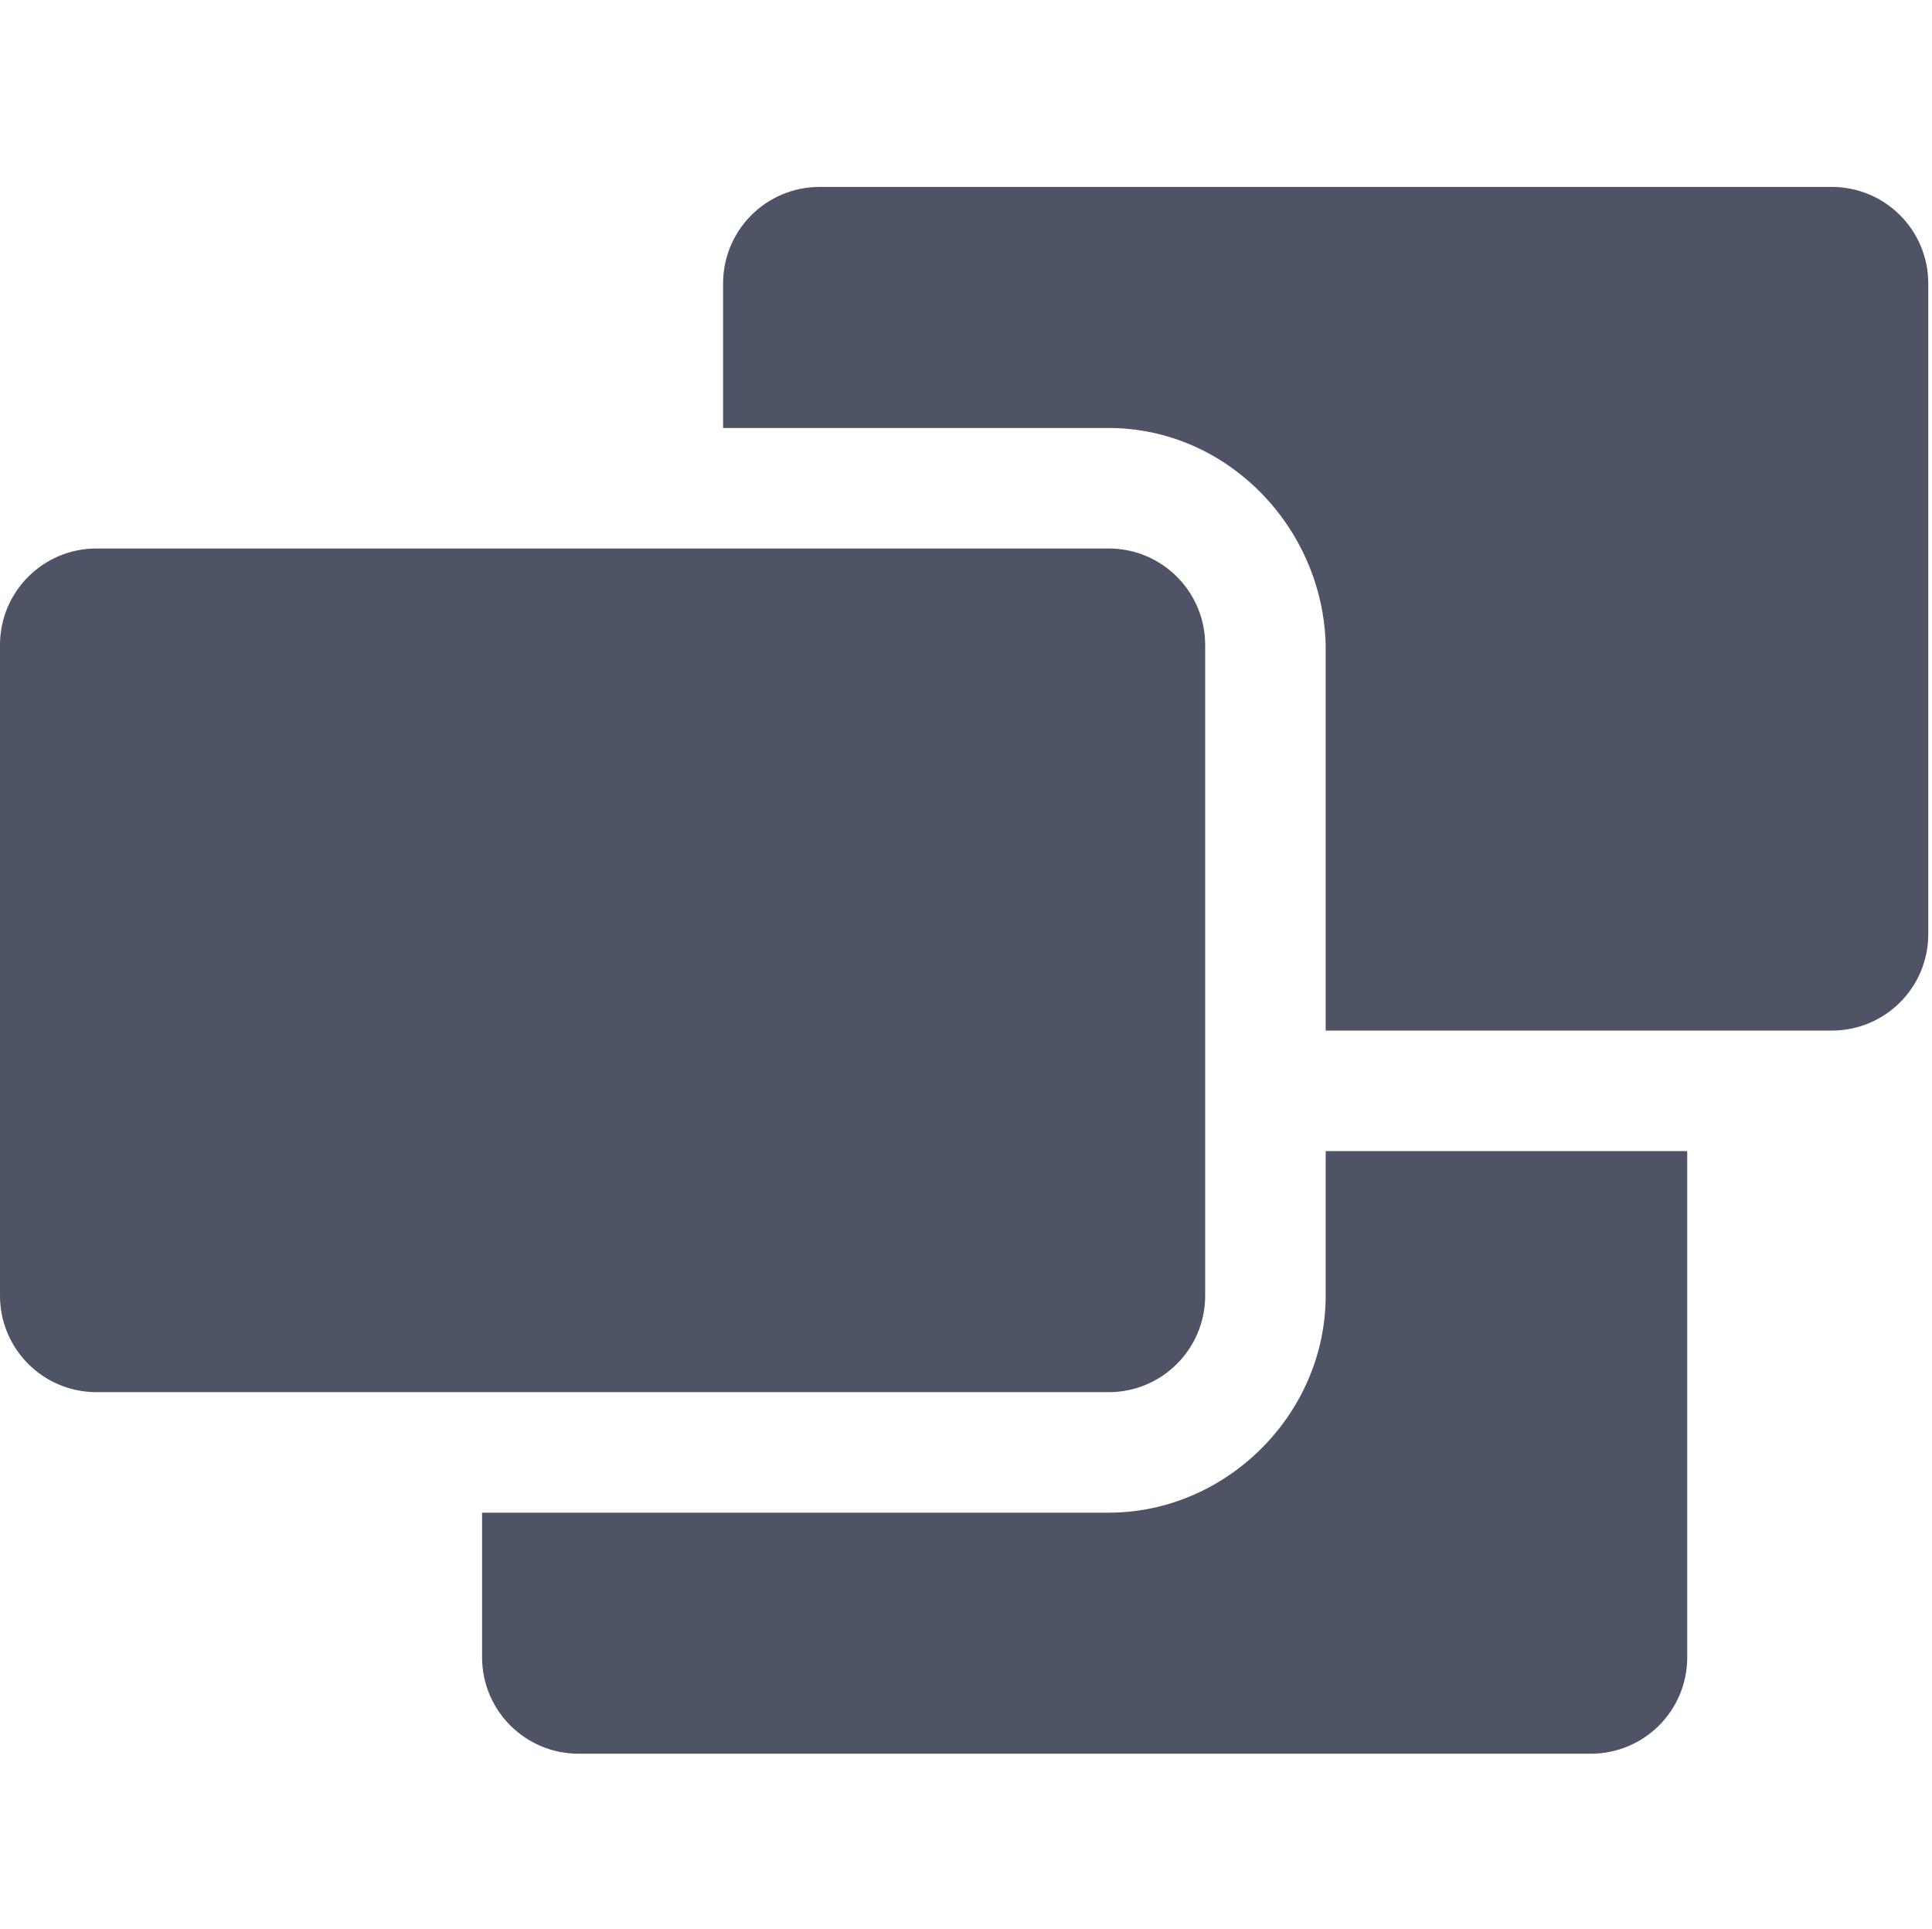
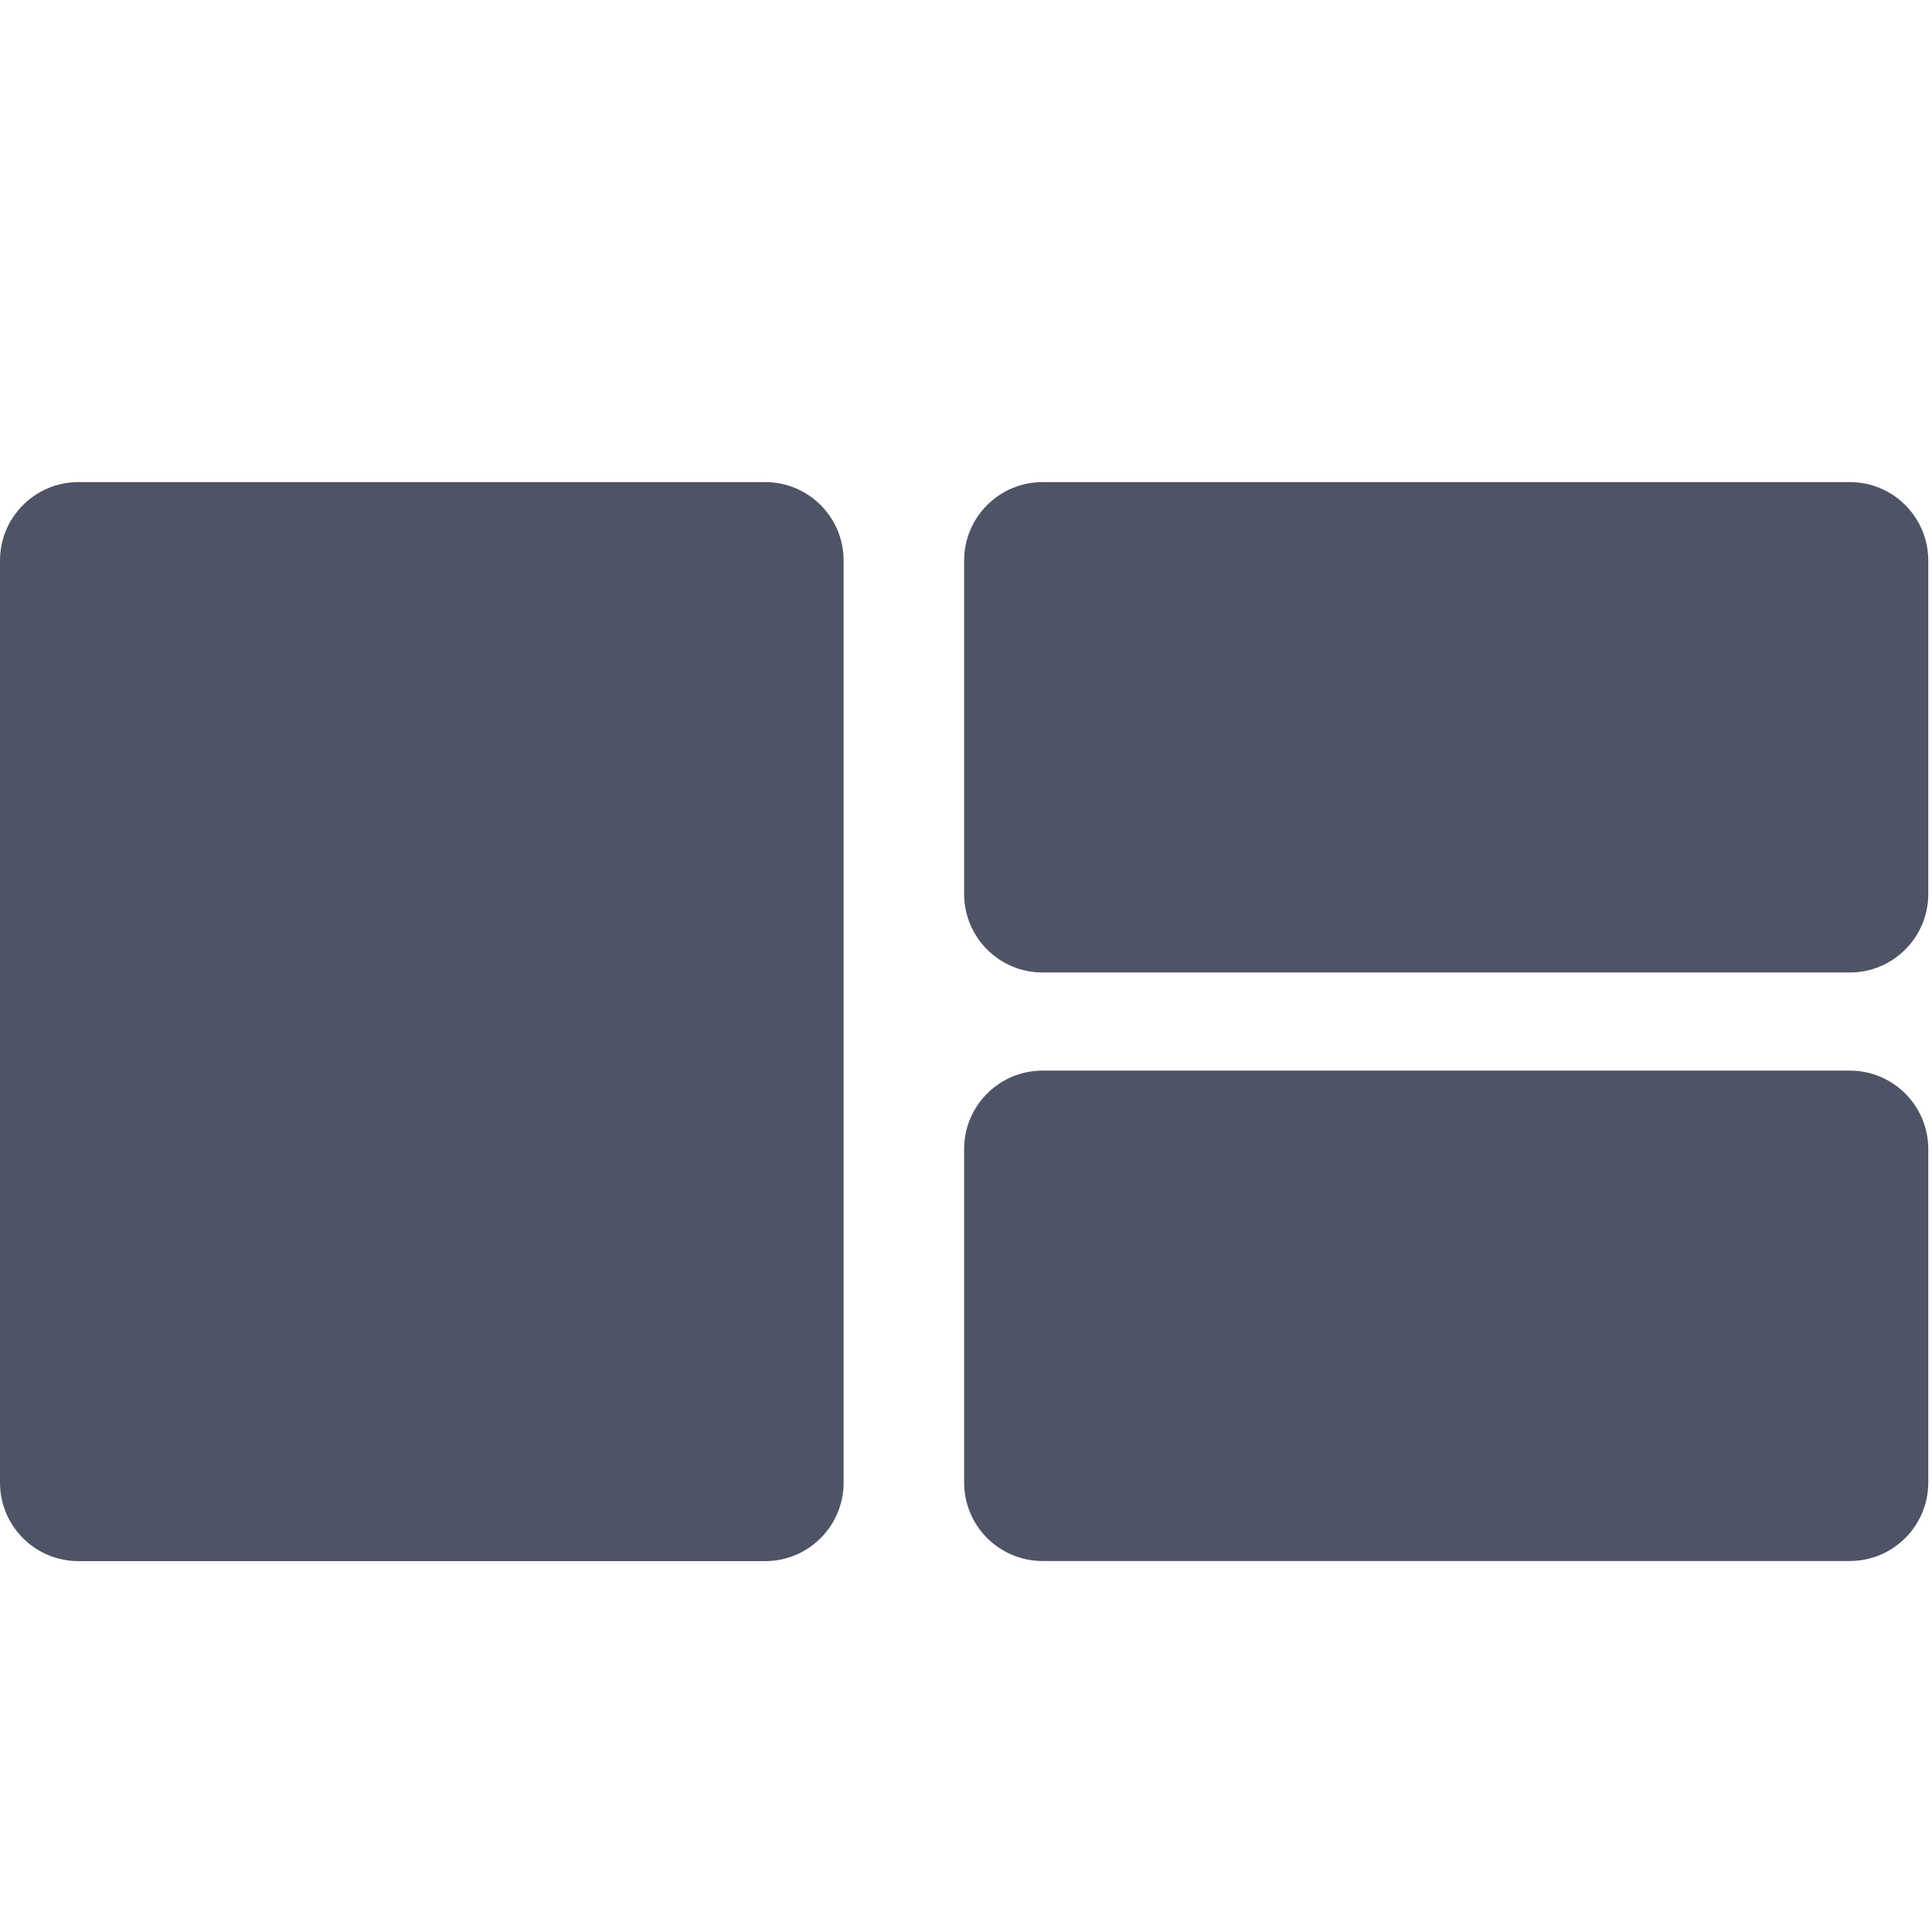
<svg xmlns="http://www.w3.org/2000/svg" xmlns:ns1="http://www.openswatchbook.org/uri/2009/osb" width="16.031" version="1.1" style="enable-background:new" id="svg7384" height="16">
  <defs id="defs7386">
    <linearGradient ns1:paint="solid" id="linearGradient8297">
      <stop style="stop-color:#000000;stop-opacity:1;" offset="0" id="stop8295" />
    </linearGradient>
    <linearGradient ns1:paint="solid" id="linearGradient6882">
      <stop style="stop-color:#555555;stop-opacity:1;" offset="0" id="stop6884" />
    </linearGradient>
    <linearGradient ns1:paint="solid" id="linearGradient5606">
      <stop style="stop-color:#000000;stop-opacity:1;" offset="0" id="stop5608" />
    </linearGradient>
    <filter style="color-interpolation-filters:sRGB" id="filter7554">
      <feBlend mode="darken" in2="BackgroundImage" id="feBlend7556" />
    </filter>
  </defs>
-   <g transform="translate(-1124,555.5513)" style="display:inline" id="layer9" />
-   <g transform="translate(-1124,555.5513)" style="display:inline;filter:url(#filter7554)" id="layer10" />
-   <g transform="translate(-883,-61.44872)" style="display:inline" id="layer1" />
-   <g transform="translate(-1124,555.5513)" style="display:inline" id="layer14" />
-   <g transform="translate(-1124,555.5513)" style="display:inline" id="layer15" />
-   <g transform="translate(-1124,555.5513)" style="display:inline" id="g71291" />
-   <g transform="translate(-883,88.55128)" style="display:inline" id="layer2" />
-   <g transform="translate(-1124,555.5513)" style="display:inline" id="layer12" />
-   <path style="fill:#4c5263;fill-opacity:0.988;stroke:none;stroke-width:2;stroke-miterlimit:4;stroke-dasharray:none;stroke-opacity:1" d="m 11,9.551 v 1.199 c 0,0.98 -0.821,1.801 -1.801,1.801 H 4 v 1.199 c 0,0.443 0.358,0.801 0.801,0.801 H 13.199 C 13.642,14.551 14,14.194 14,13.751 V 9.551 Z" id="rect3162" />
-   <path style="fill:#4c5263;fill-opacity:0.988;stroke:none;stroke-width:2;stroke-miterlimit:4;stroke-dasharray:none;stroke-opacity:1" d="M 6.801,1.551 C 6.358,1.551 6,1.909 6,2.352 v 1.199 h 3.199 c 0.98,0 1.777,0.821 1.801,1.801 v 3.199 h 4.199 C 15.642,8.551 16,8.194 16,7.751 V 2.352 c 0,-0.443 -0.358,-0.801 -0.801,-0.801 z" id="rect3160" />
-   <rect height="7" id="rect3158" ry="0.8" style="fill:#4c5263;fill-opacity:0.988;stroke:none;stroke-width:113.386;stroke-miterlimit:4;stroke-dasharray:none;stroke-opacity:1" width="10" x="0" y="4.551" />
+   <g transform="translate(-1124,555)" style="display:inline" id="layer9" />
+   <g transform="translate(-1124,555)" style="display:inline;filter:url(#filter7554)" id="layer10" />
+   <g transform="translate(-883,-62)" style="display:inline" id="layer1" />
+   <g transform="translate(-1124,555)" style="display:inline" id="layer14" />
+   <g transform="translate(-1124,555)" style="display:inline" id="layer15" />
+   <g transform="translate(-1124,555)" style="display:inline" id="g71291" />
+   <g transform="translate(-883,88)" style="display:inline" id="layer2" />
+   <rect height="8.953" id="rect3158" ry="0.651" style="fill:#4c5263;fill-opacity:0.988;stroke:none;stroke-width:102.291;stroke-miterlimit:4;stroke-dasharray:none;stroke-opacity:1" width="7" x="0" y="4" />
+   <rect height="4.069" id="rect3160" ry="0.651" style="fill:#4c5263;fill-opacity:0.988;stroke:none;stroke-width:102.291;stroke-miterlimit:4;stroke-dasharray:none;stroke-opacity:1" width="8" x="8" y="4" />
+   <rect height="4.069" id="rect3162" ry="0.651" style="fill:#4c5263;fill-opacity:0.988;stroke:none;stroke-width:102.291;stroke-miterlimit:4;stroke-dasharray:none;stroke-opacity:1" width="8" x="8" y="8.883" />
+   <g transform="translate(-1124,555)" style="display:inline" id="layer12" />
</svg>
